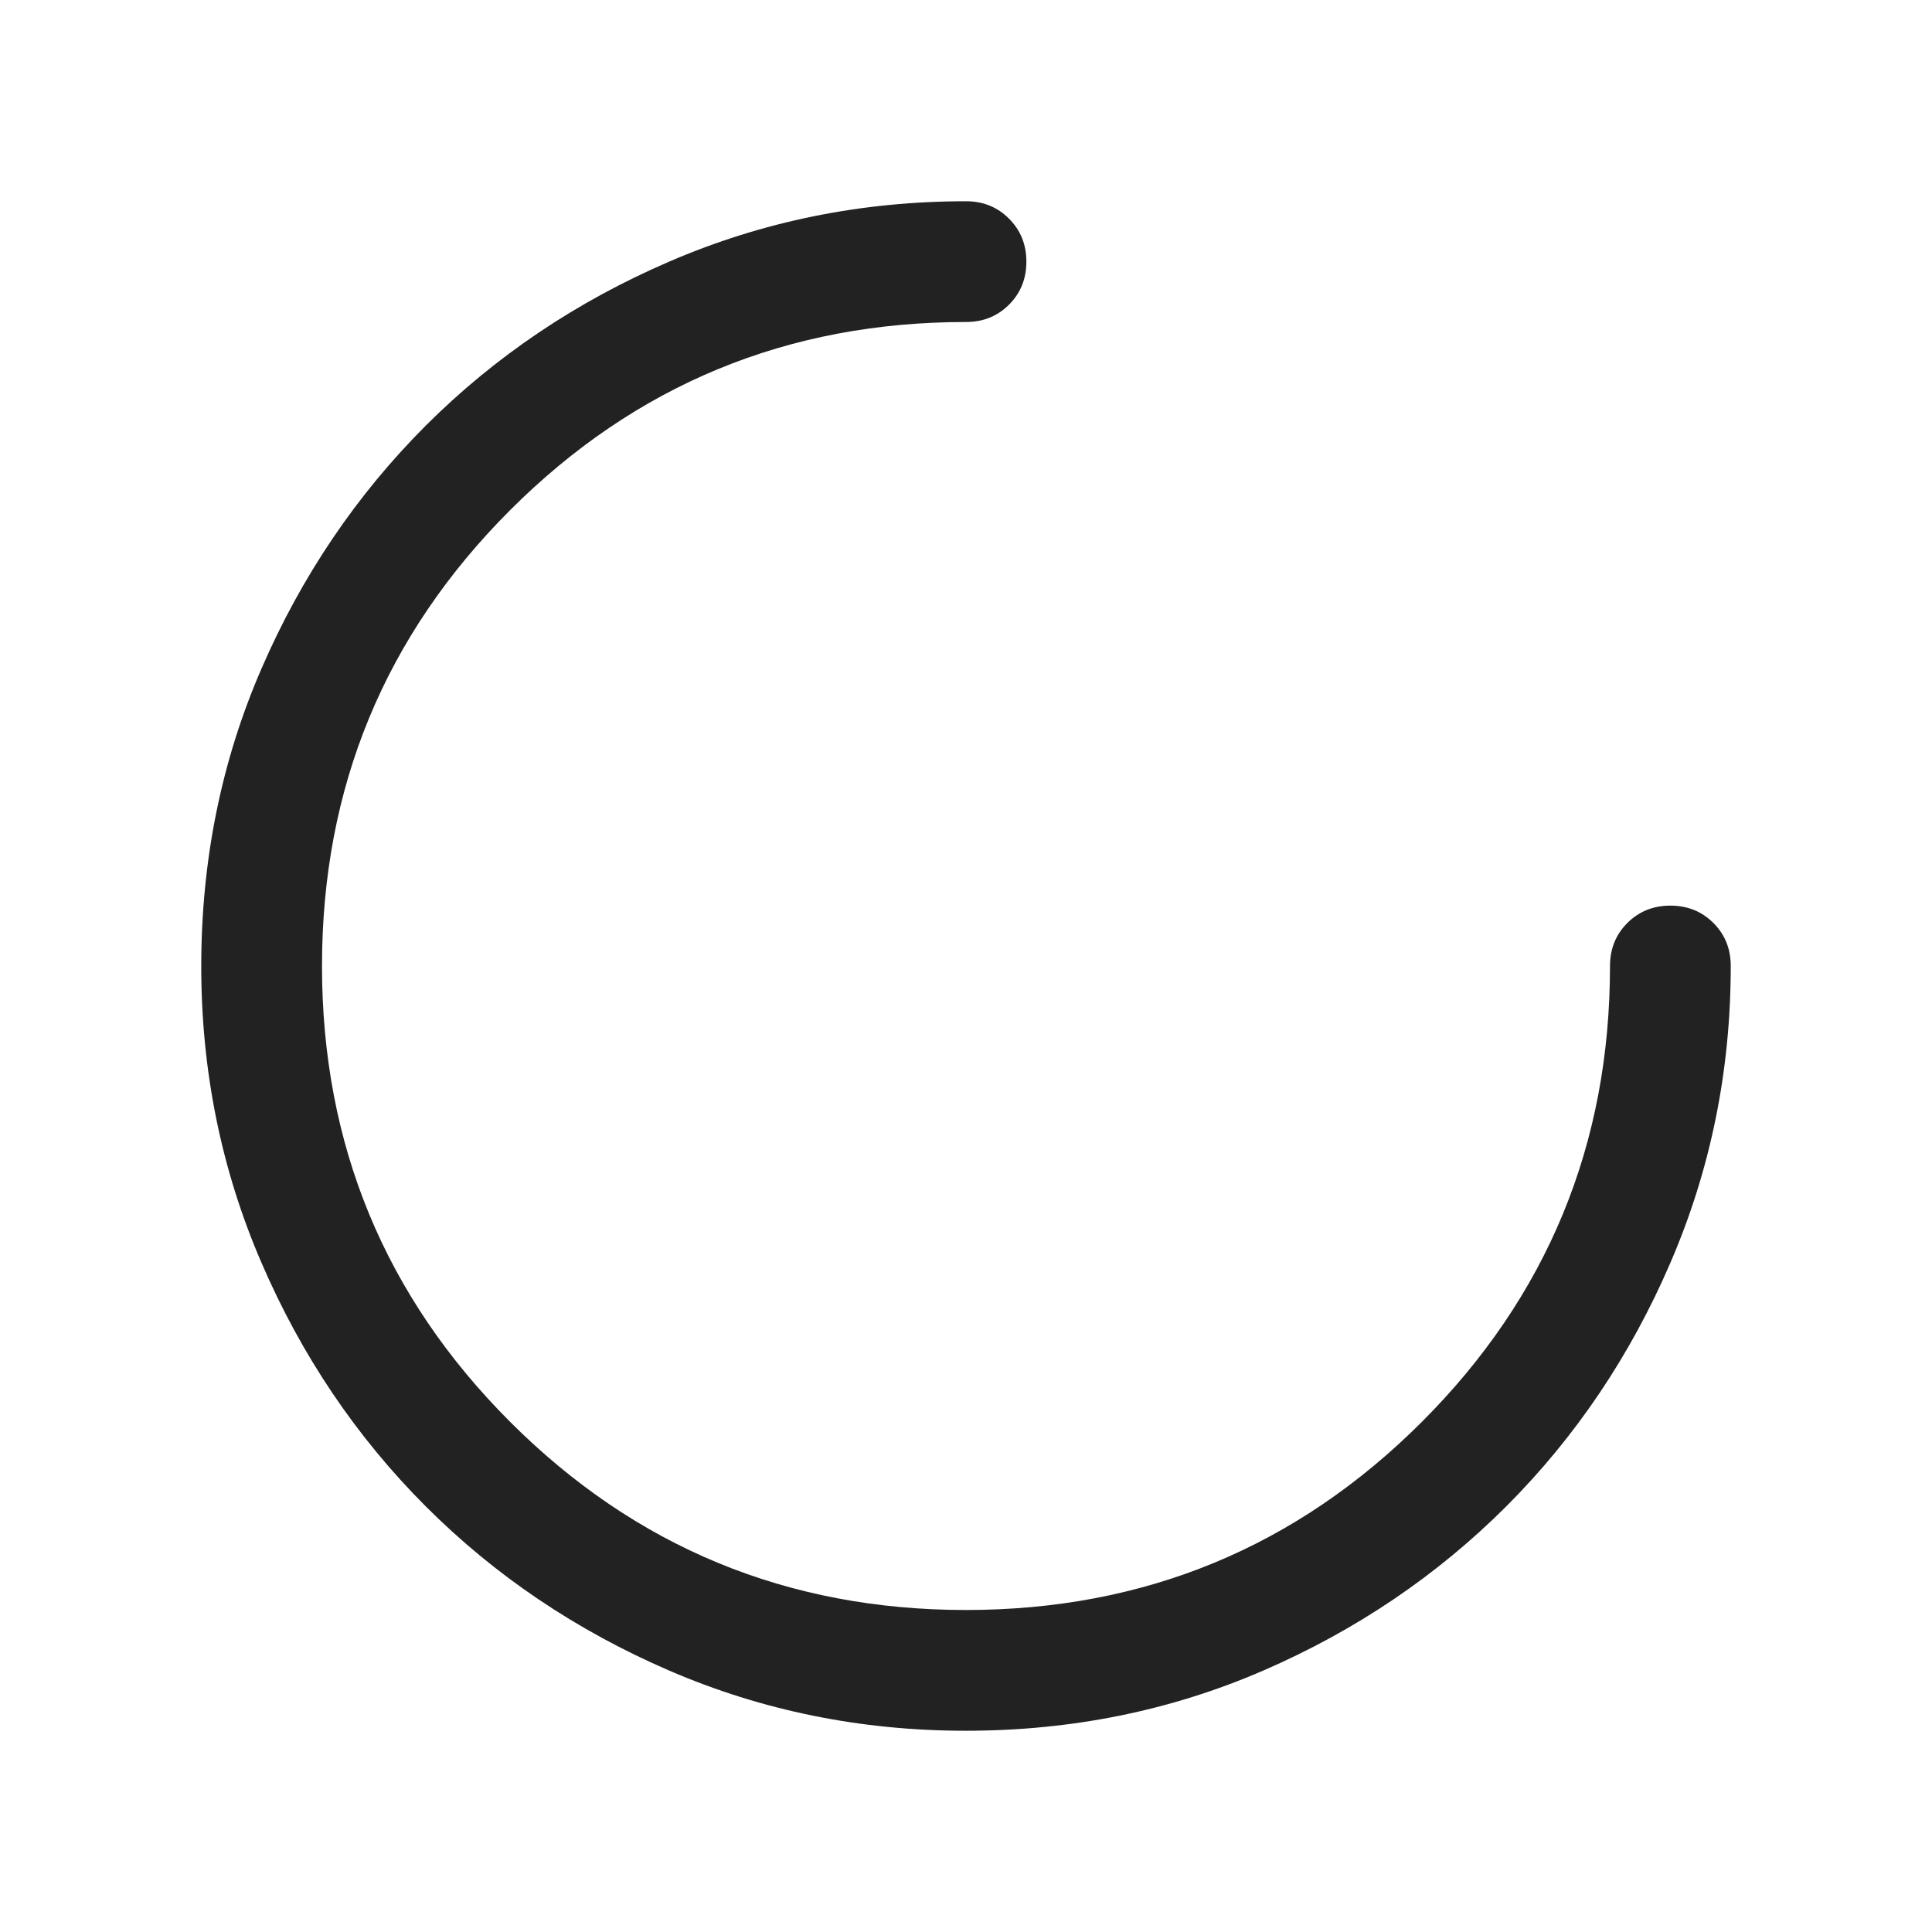
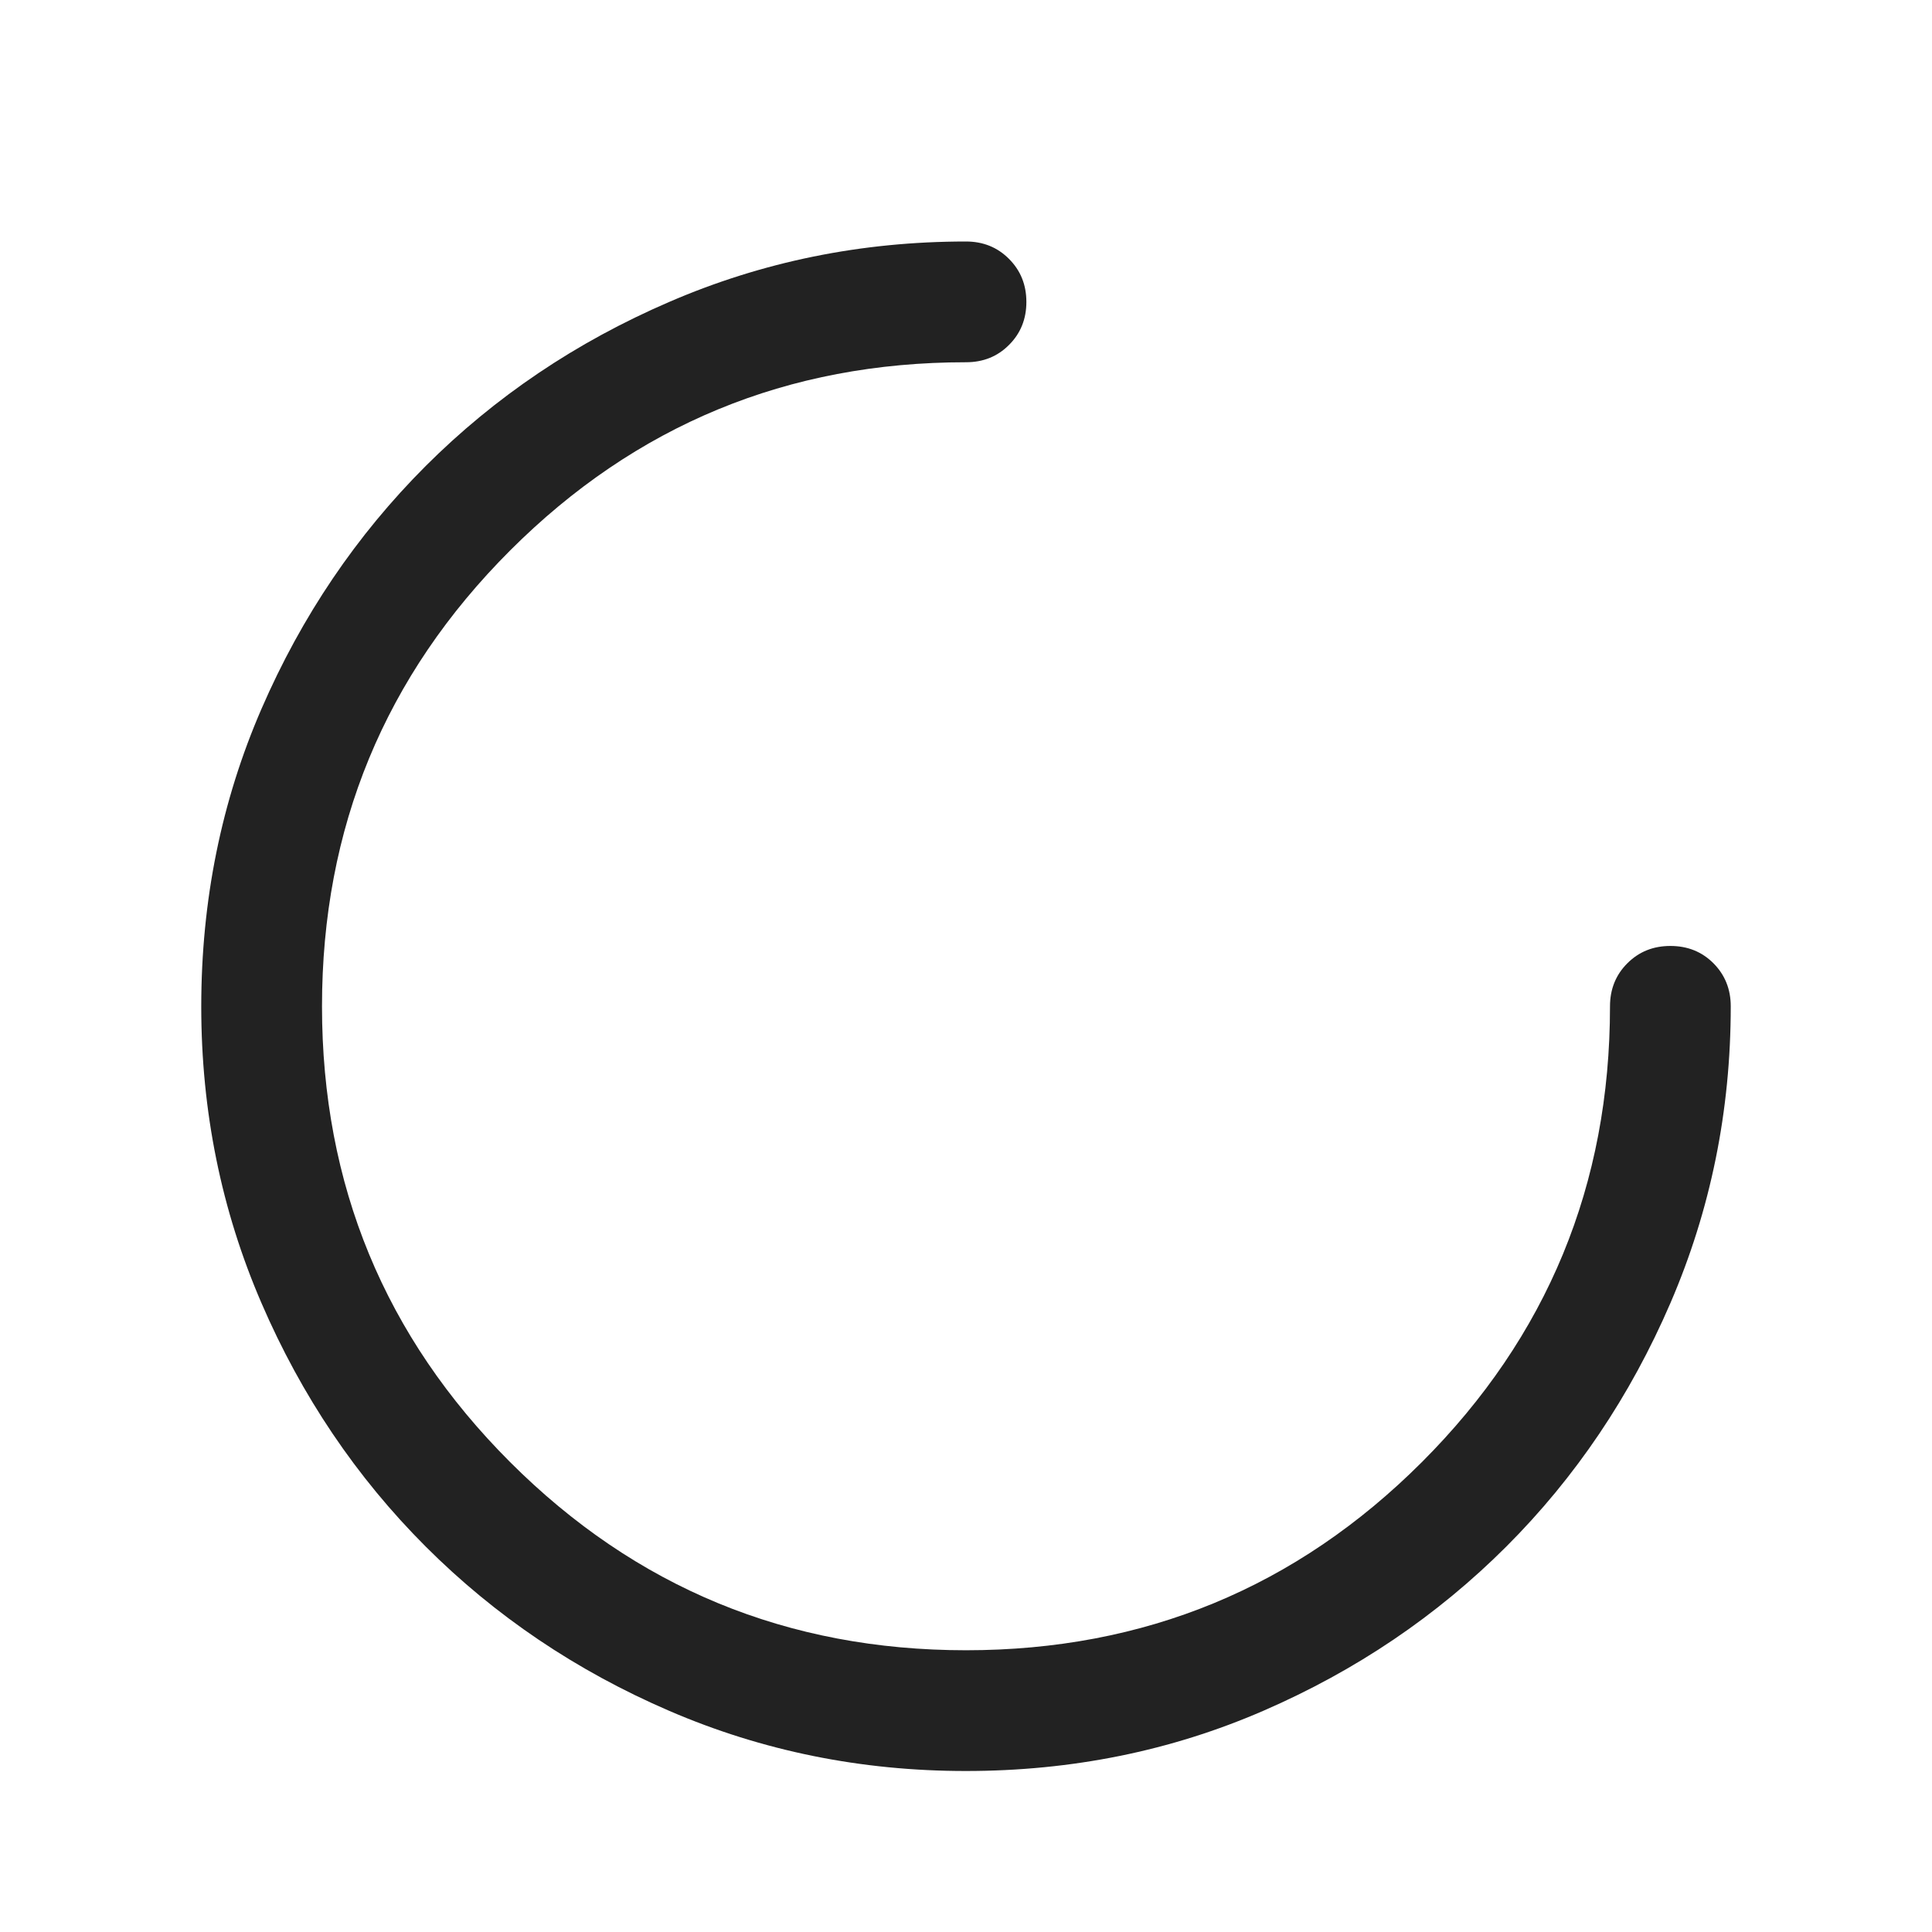
<svg xmlns="http://www.w3.org/2000/svg" width="24" height="24" viewBox="0 0 24 24" fill="none">
  <mask id="mask0_2740_38970" style="mask-type:alpha" maskUnits="userSpaceOnUse" x="0" y="0" width="24" height="24">
-     <rect width="24" height="24" fill="#D9D9D9" />
+     <rect y="0.5" width="24" height="24" fill="#D9D9D9" />
  </mask>
  <g mask="url(#mask0_2740_38970)">
-     <path d="M11.997 21.5C10.696 21.5 9.469 21.251 8.314 20.753C7.159 20.254 6.15 19.574 5.288 18.712C4.426 17.849 3.746 16.841 3.248 15.686C2.749 14.531 2.5 13.304 2.5 12.003C2.5 10.687 2.75 9.453 3.249 8.304C3.748 7.154 4.428 6.149 5.288 5.288C6.149 4.428 7.157 3.748 8.315 3.249C9.472 2.75 10.7 2.5 12 2.5C12.213 2.5 12.391 2.572 12.534 2.716C12.678 2.86 12.75 3.038 12.75 3.25C12.75 3.463 12.678 3.641 12.534 3.785C12.391 3.928 12.213 4 12 4C9.783 4 7.896 4.779 6.337 6.337C4.779 7.896 4 9.783 4 12C4 14.217 4.779 16.104 6.337 17.663C7.896 19.221 9.783 20 12 20C14.217 20 16.104 19.221 17.663 17.663C19.221 16.104 20 14.217 20 12C20 11.787 20.072 11.609 20.216 11.465C20.36 11.322 20.538 11.25 20.75 11.25C20.963 11.25 21.141 11.322 21.285 11.466C21.428 11.609 21.5 11.787 21.5 12C21.5 13.3 21.25 14.528 20.751 15.685C20.252 16.843 19.572 17.851 18.712 18.712C17.851 19.572 16.846 20.252 15.696 20.751C14.546 21.25 13.313 21.5 11.997 21.5Z" fill="#222222" />
+     <path d="M11.997 22C10.696 22 9.469 21.751 8.314 21.253C7.159 20.755 6.15 20.074 5.288 19.212C4.426 18.35 3.746 17.341 3.248 16.187C2.749 15.032 2.5 13.804 2.5 12.504C2.5 11.187 2.75 9.954 3.249 8.804C3.748 7.654 4.428 6.649 5.288 5.789C6.149 4.929 7.157 4.249 8.315 3.75C9.472 3.25 10.7 3 12 3C12.213 3 12.391 3.072 12.534 3.216C12.678 3.36 12.75 3.538 12.75 3.751C12.75 3.963 12.678 4.142 12.534 4.285C12.391 4.429 12.213 4.5 12 4.5C9.783 4.5 7.896 5.28 6.337 6.838C4.779 8.396 4 10.284 4 12.501C4 14.717 4.779 16.605 6.337 18.163C7.896 19.721 9.783 20.5 12 20.5C14.217 20.5 16.104 19.721 17.663 18.163C19.221 16.605 20 14.717 20 12.501C20 12.288 20.072 12.109 20.216 11.966C20.36 11.822 20.538 11.751 20.75 11.751C20.963 11.751 21.141 11.822 21.285 11.966C21.428 12.11 21.5 12.288 21.5 12.501C21.5 13.8 21.25 15.029 20.751 16.186C20.252 17.343 19.572 18.352 18.712 19.212C17.851 20.072 16.846 20.752 15.696 21.251C14.546 21.751 13.313 22 11.997 22Z" fill="#222222" />
  </g>
</svg>
